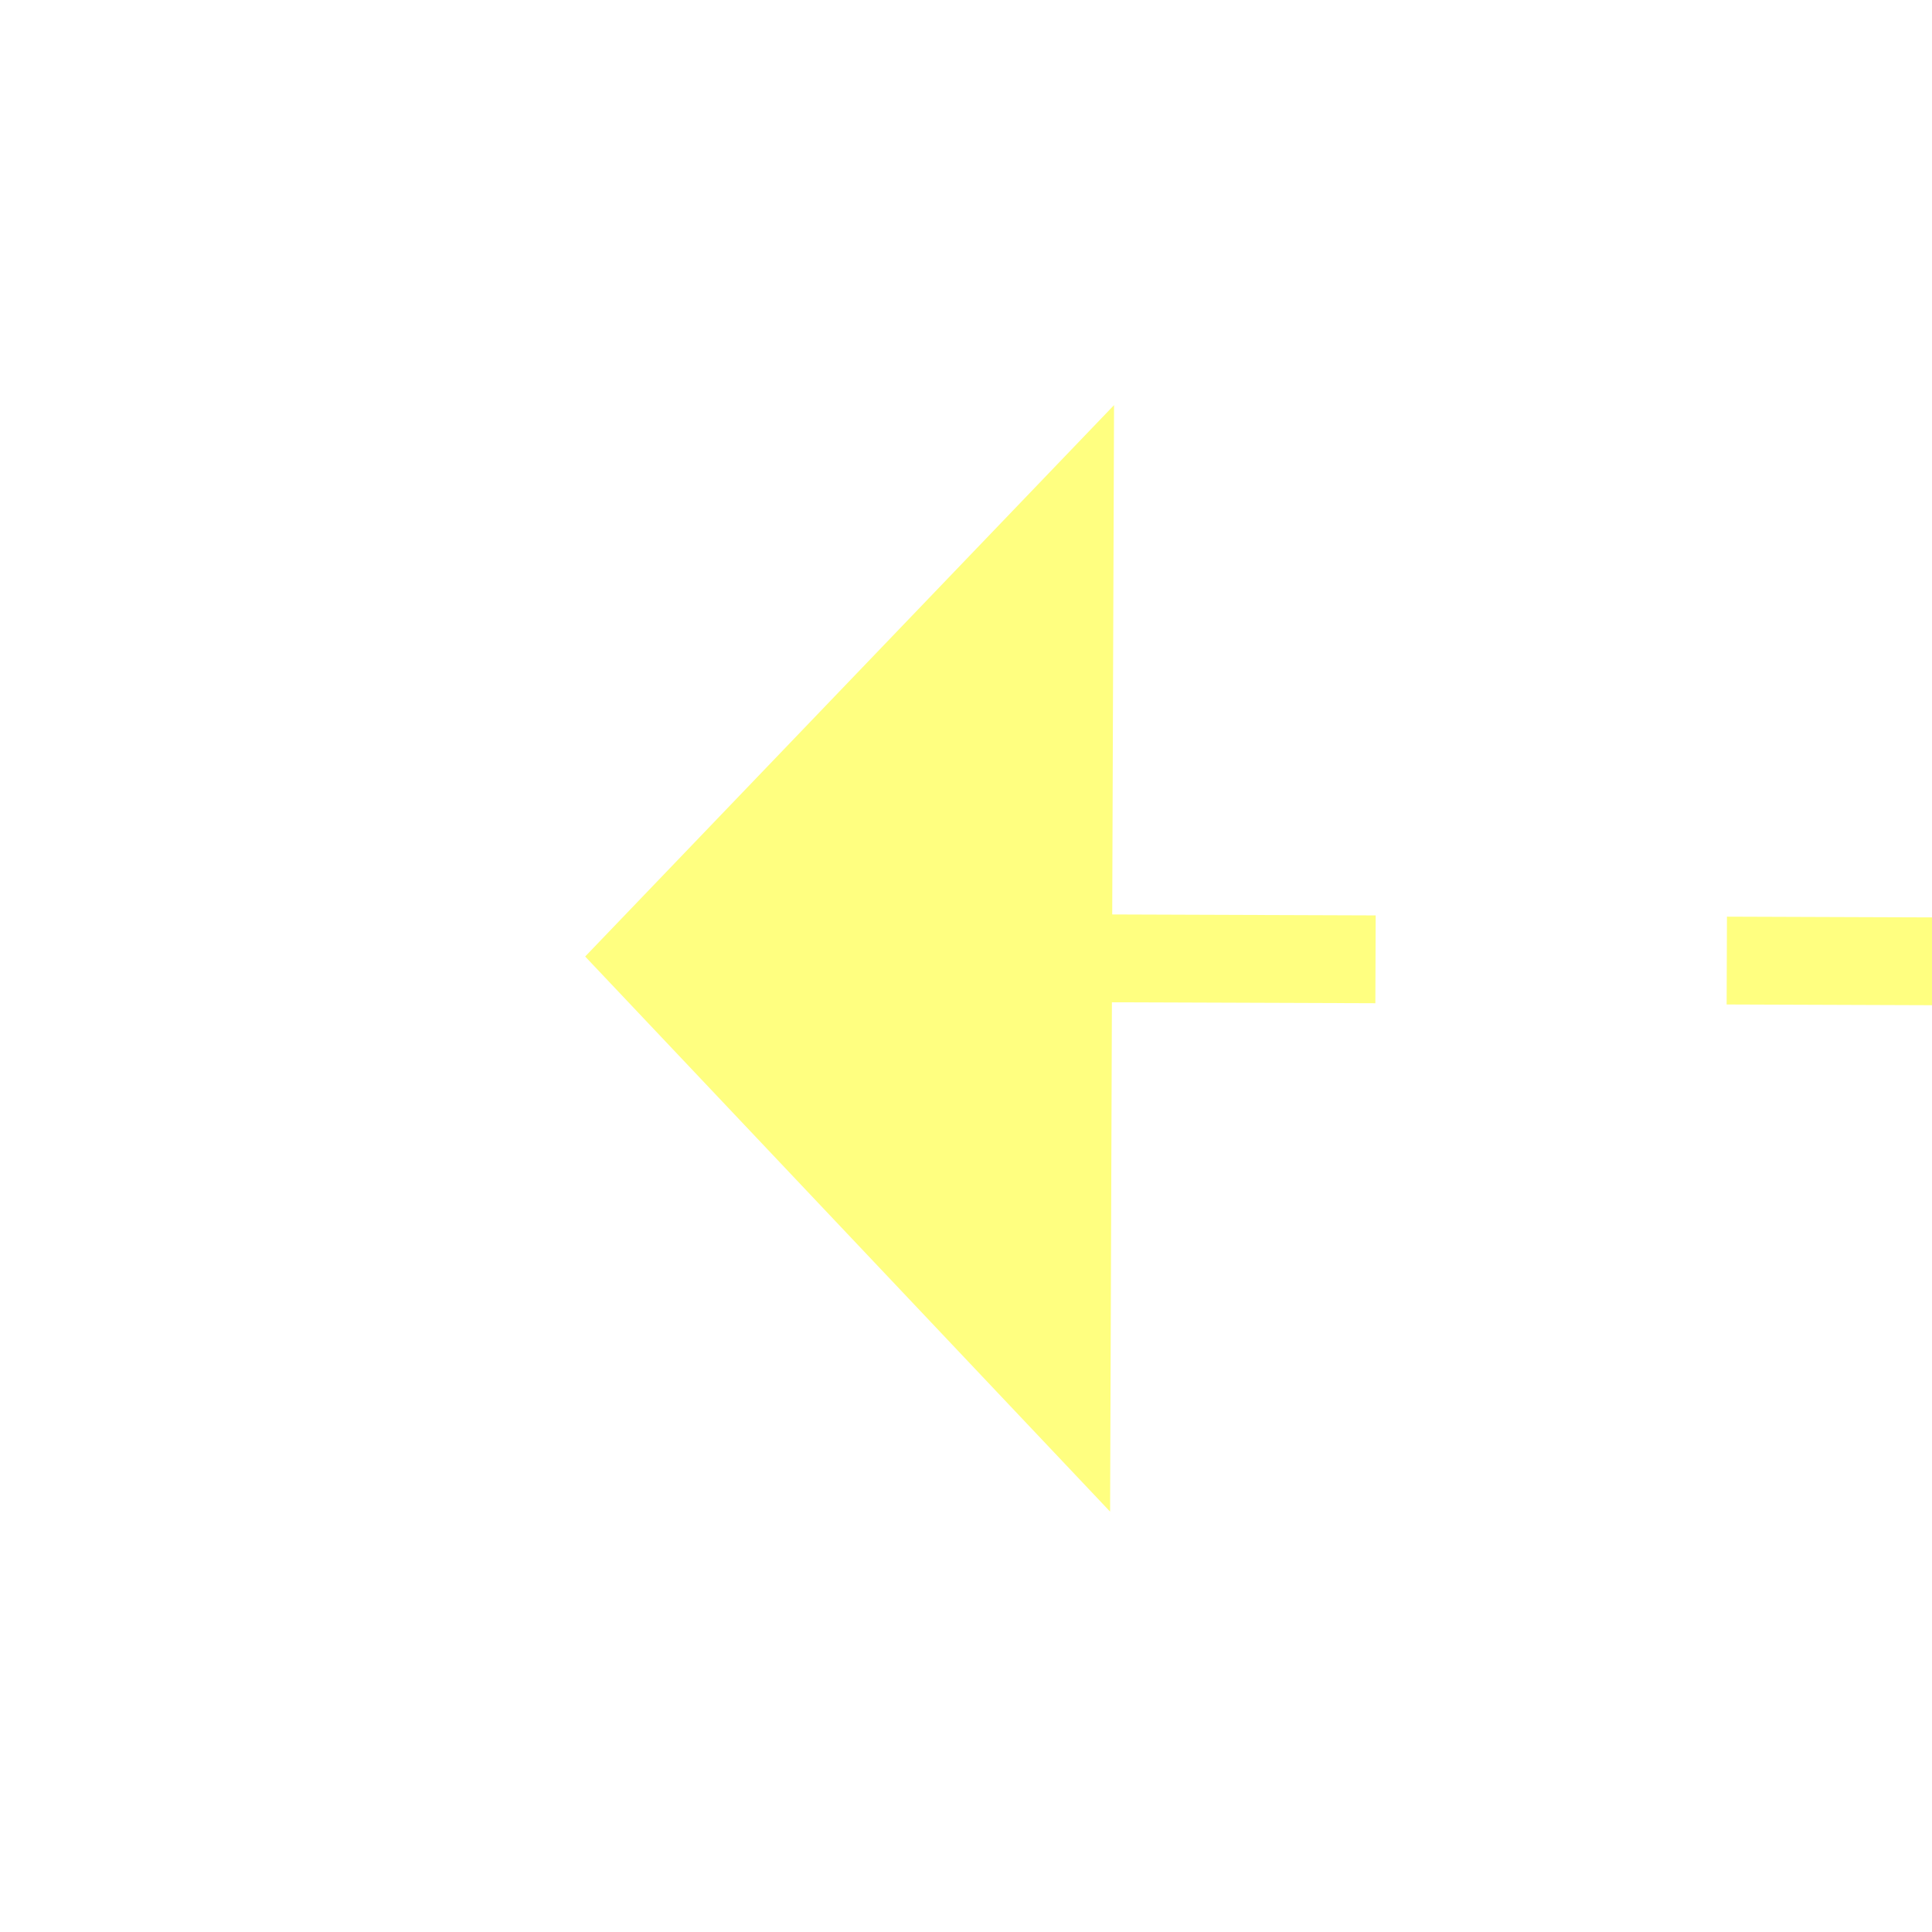
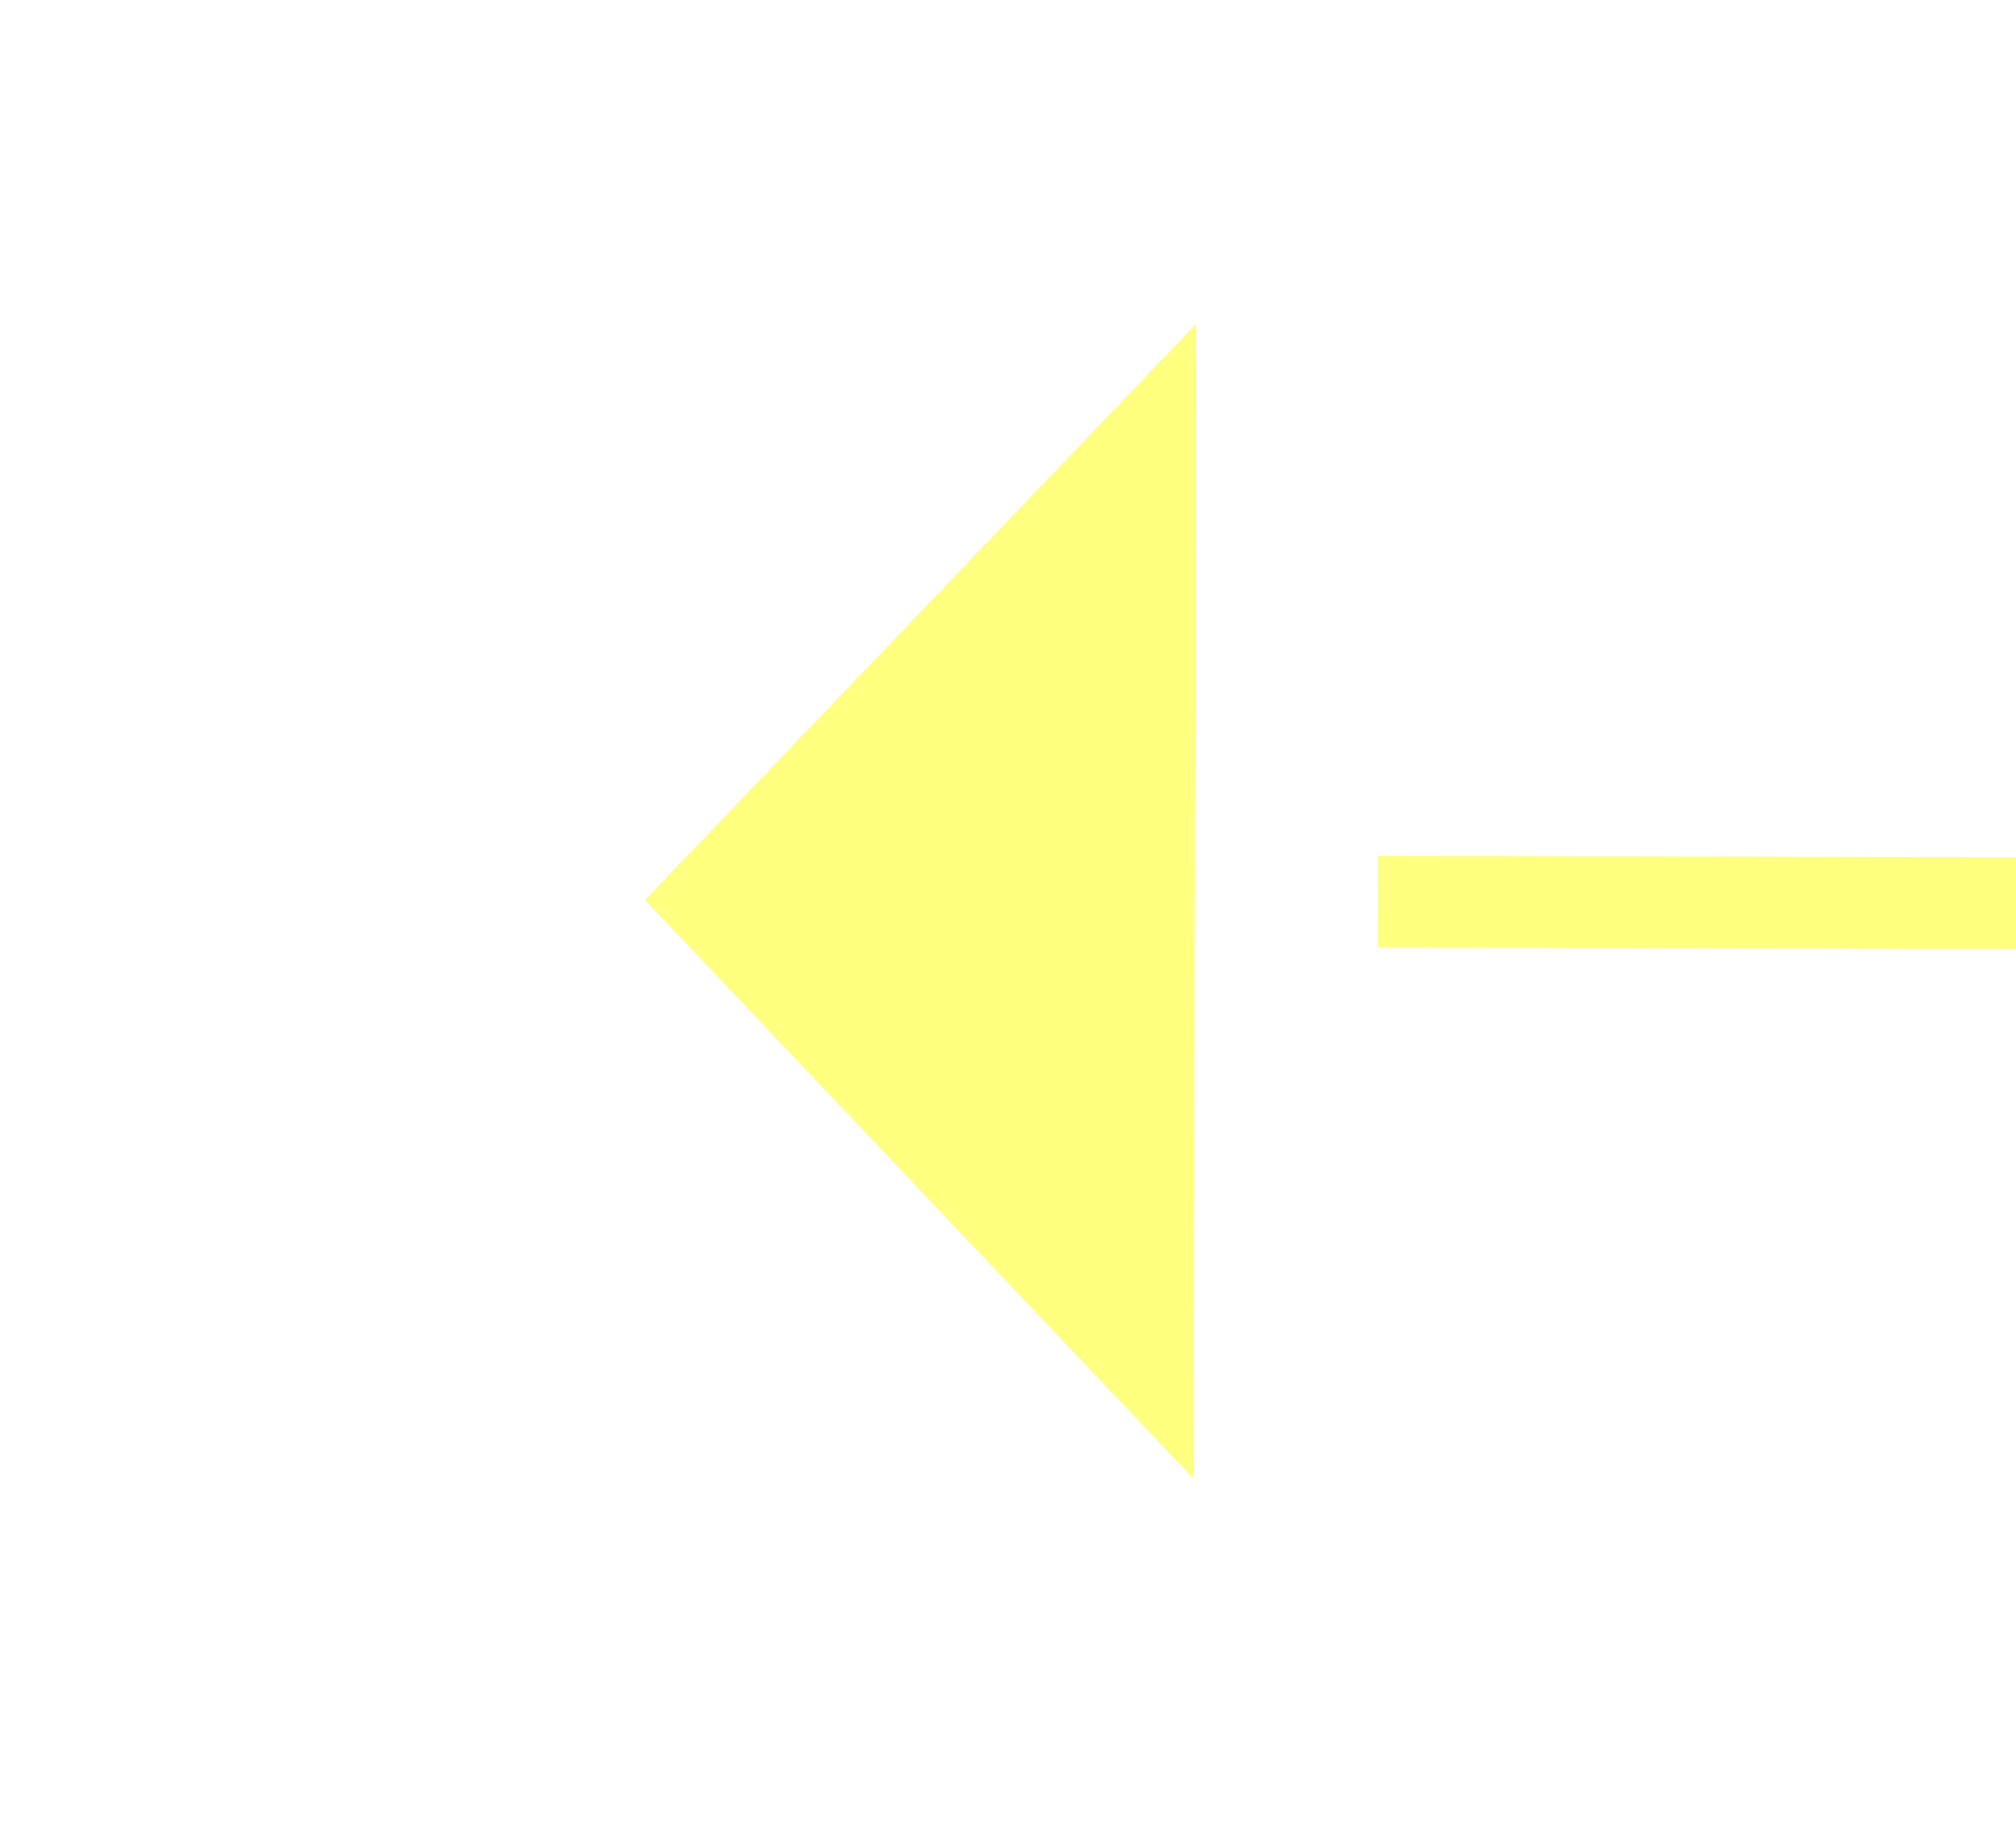
- <svg xmlns="http://www.w3.org/2000/svg" version="1.1" width="22px" height="22px" preserveAspectRatio="xMinYMid meet" viewBox="822 8717  22 20">
-   <g transform="matrix(0.7071068 -0.7071068 0.7071068 0.7071068 -5926.941 3145.099 )">
-     <path d="M 876 8751.8  L 882 8745.5  L 876 8739.2  L 876 8751.8  Z " fill-rule="nonzero" fill="#ffff80" stroke="none" transform="matrix(-0.7045875 -0.7096171 0.7096171 -0.7045875 -4754.5 15511.709 )" />
-     <path d="M 821 8745.5  L 877 8745.5  " stroke-width="1" stroke-dasharray="9,4" stroke="#ffff80" fill="none" transform="matrix(-0.7045875 -0.7096171 0.7096171 -0.7045875 -4754.5 15511.709 )" />
+ <svg xmlns="http://www.w3.org/2000/svg" version="1.1" width="22px" height="20px" preserveAspectRatio="xMinYMid meet" viewBox="316 8931  22 18">
+   <g transform="matrix(0.9986295 -0.05233596 0.05233596 0.9986295 -467.4353 29.36582 )">
+     <path d="M 386 8947.8  L 392 8941.5  L 386 8935.2  L 386 8947.8  Z " fill-rule="nonzero" fill="#ffff80" stroke="none" transform="matrix(-0.998506 -0.05464308 0.05464308 -0.998506 225.8748 17889.176 )" />
+     <path d="M 323 8941.5  L 387 8941.5  " stroke-width="1" stroke-dasharray="9,4" stroke="#ffff80" fill="none" transform="matrix(-0.998506 -0.05464308 0.05464308 -0.998506 225.8748 17889.176 )" />
  </g>
</svg>
